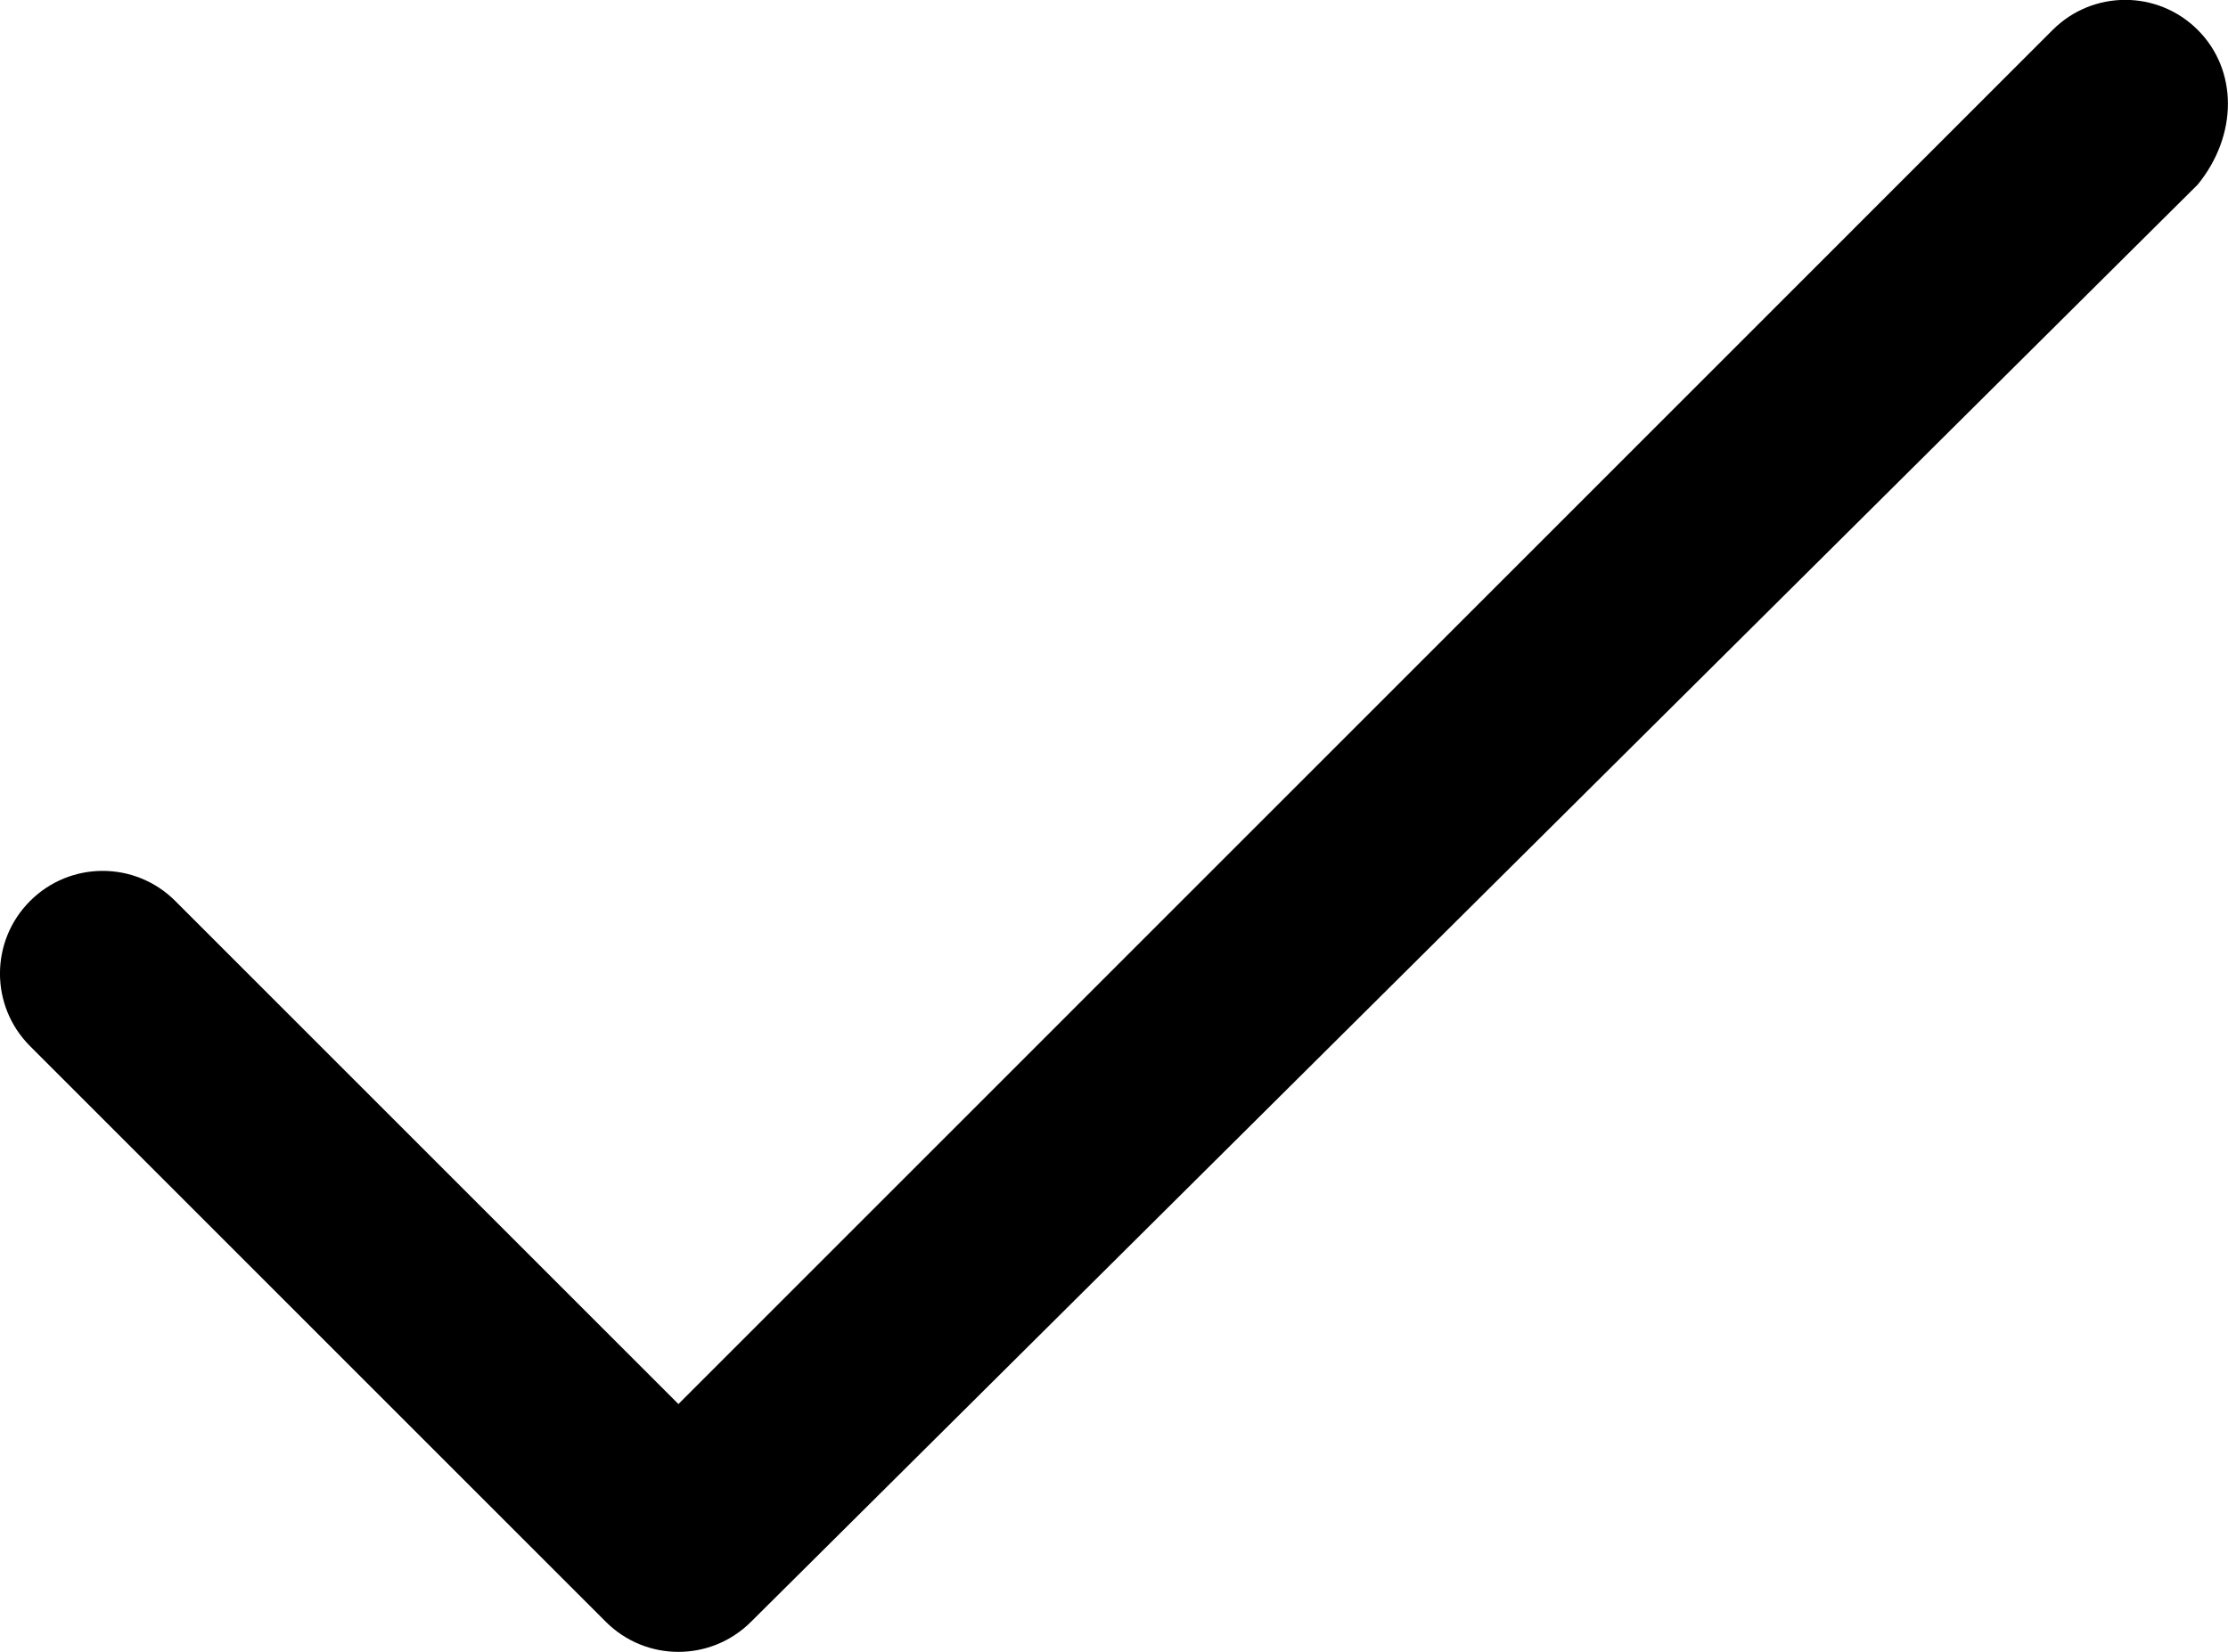
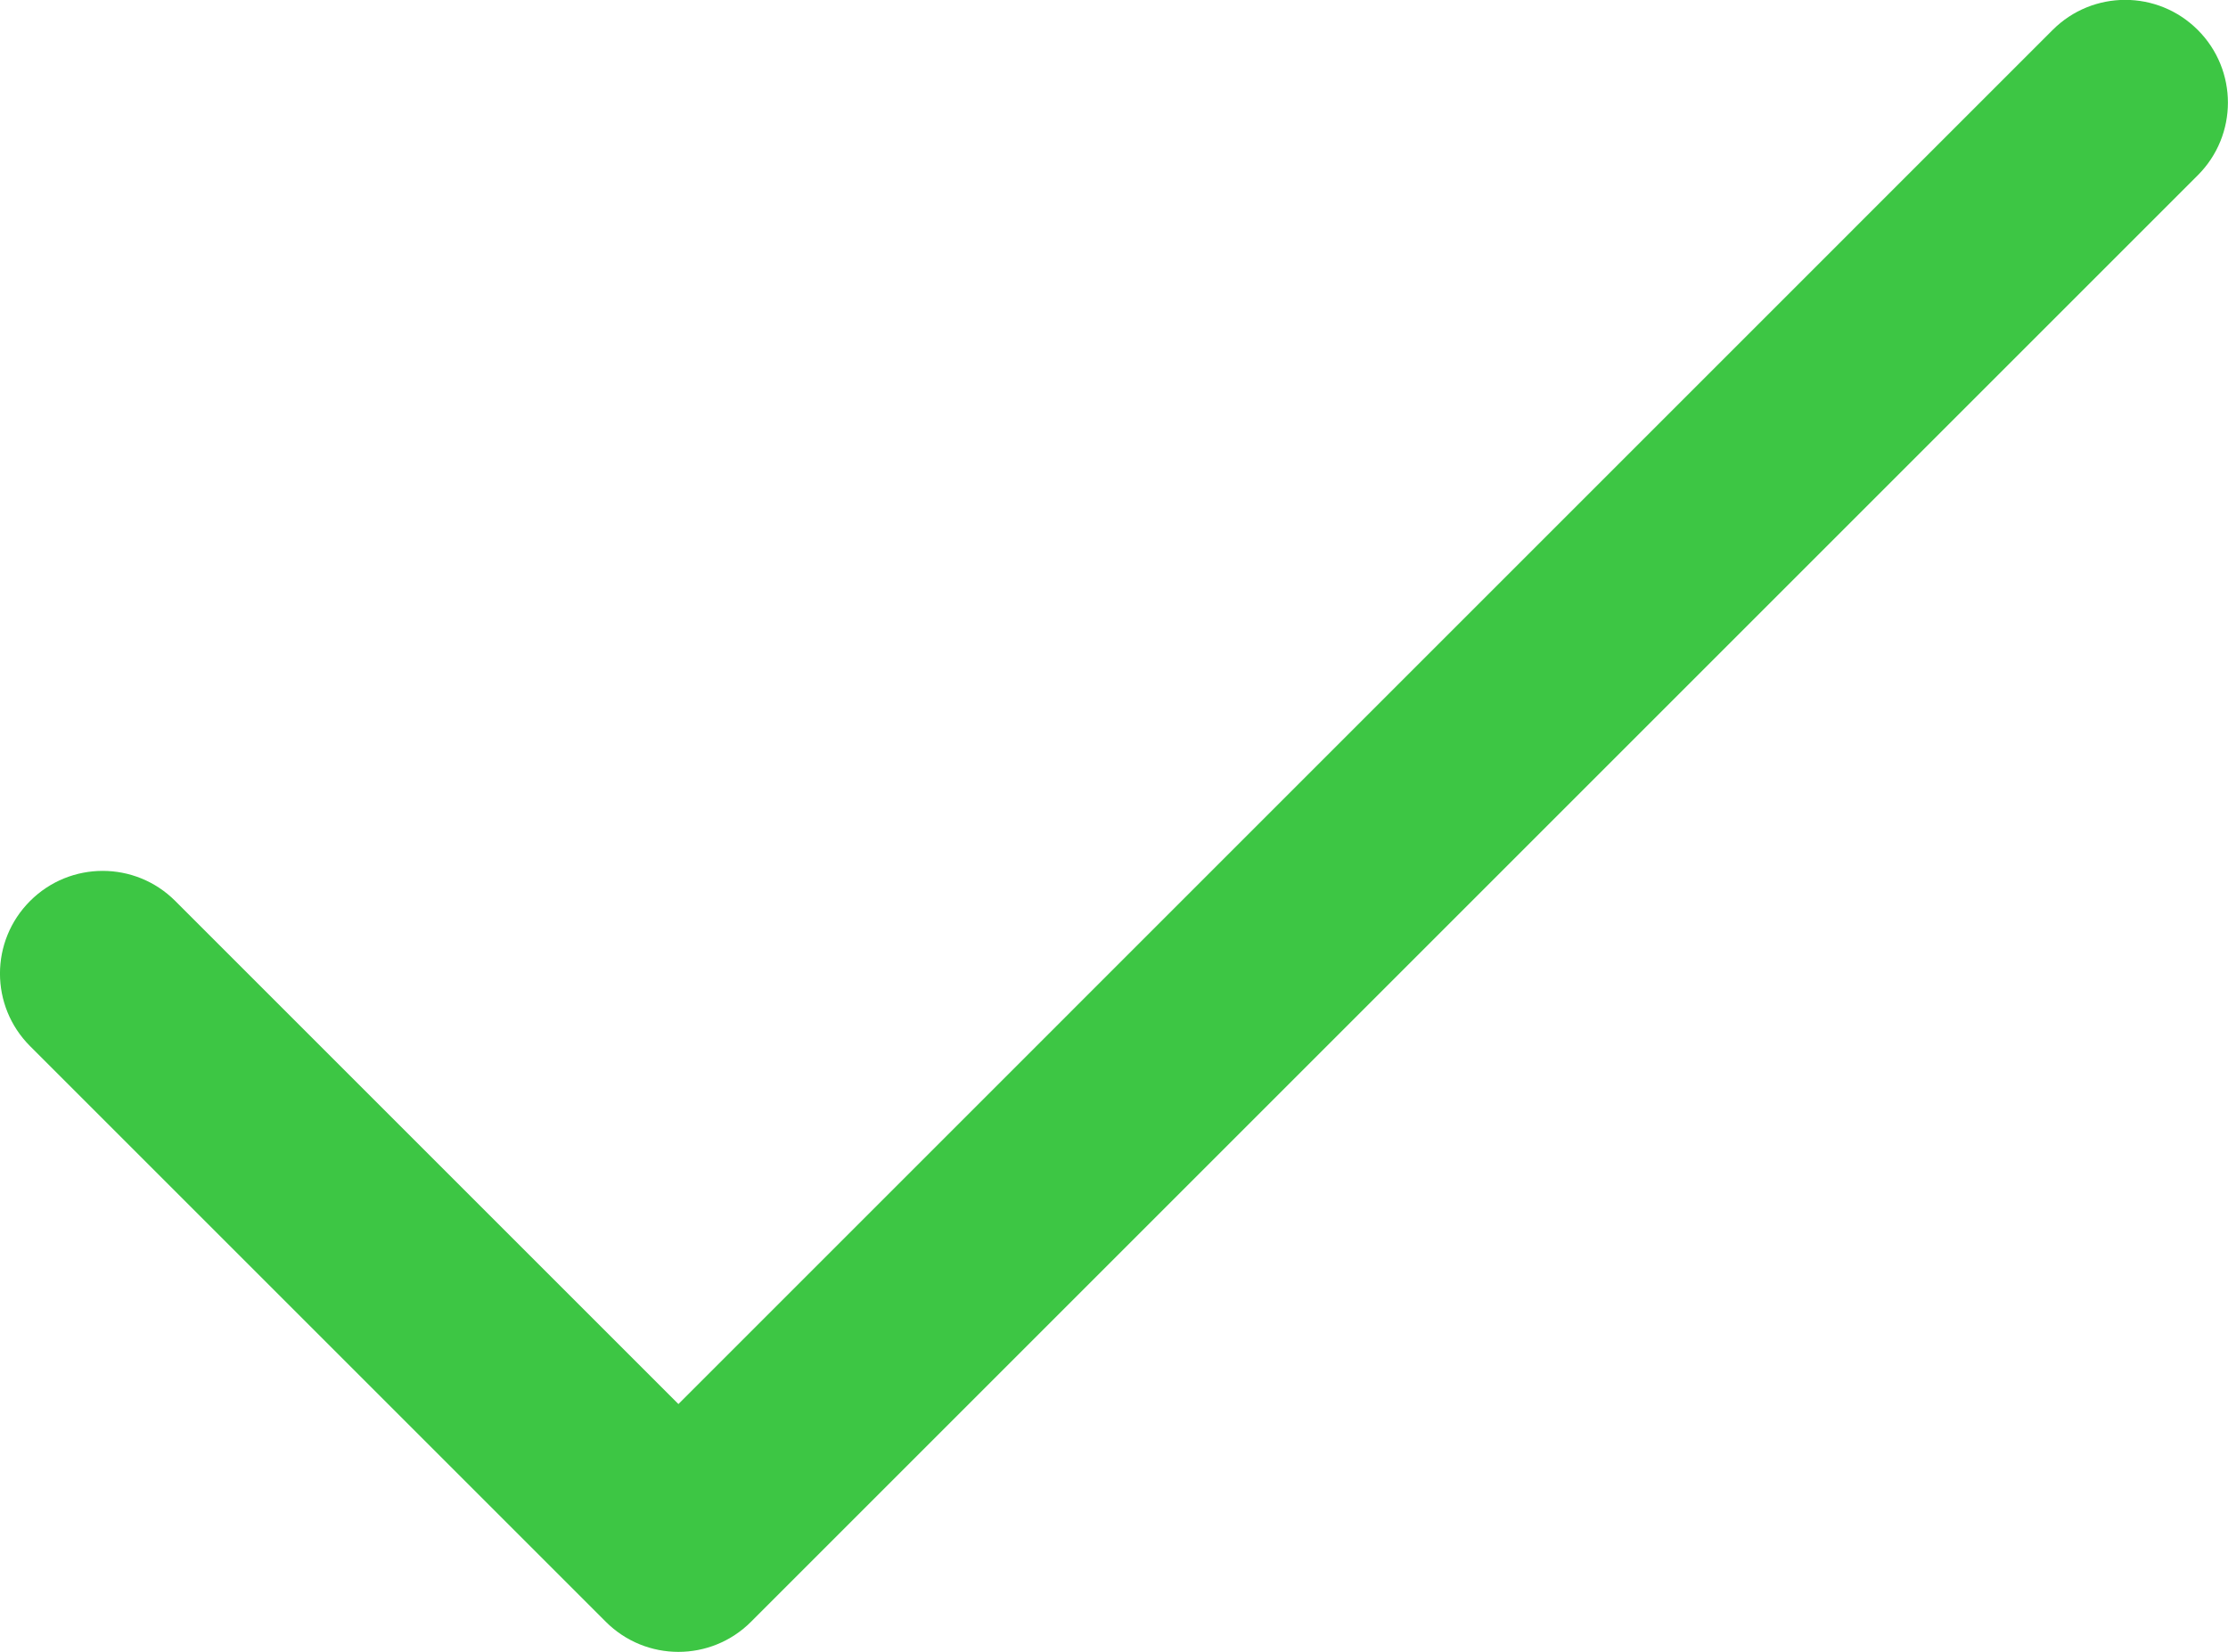
<svg xmlns="http://www.w3.org/2000/svg" version="1.0" id="Layer_1" x="0px" y="0px" width="21.698px" height="16.09px" viewBox="-82.357 4.875 21.698 16.09" enable-background="new -82.357 4.875 21.698 16.09" xml:space="preserve">
-   <path d="M-60.953,5.167c-0.391-0.391-1.023-0.391-1.414,0L-75.75,18.551l-4.9-4.9c-0.391-0.391-1.023-0.391-1.414,0 s-0.391,1.023,0,1.414l5.607,5.607c0.195,0.195,0.451,0.293,0.707,0.293s0.512-0.098,0.707-0.293l14.09-14.0 C-60.562,6.191-60.562,5.558-60.953,5.167z" />
+   <path fill="#3dc644" d="M-60.953,5.167c-0.391-0.391-1.023-0.391-1.414,0L-75.75,18.551l-4.9-4.9c-0.391-0.391-1.023-0.391-1.414,0  s-0.391,1.023,0,1.414l5.607,5.607c0.195,0.195,0.451,0.293,0.707,0.293s0.512-0.098,0.707-0.293l14.09-14.09  C-60.562,6.191-60.562,5.558-60.953,5.167z" />
</svg>
